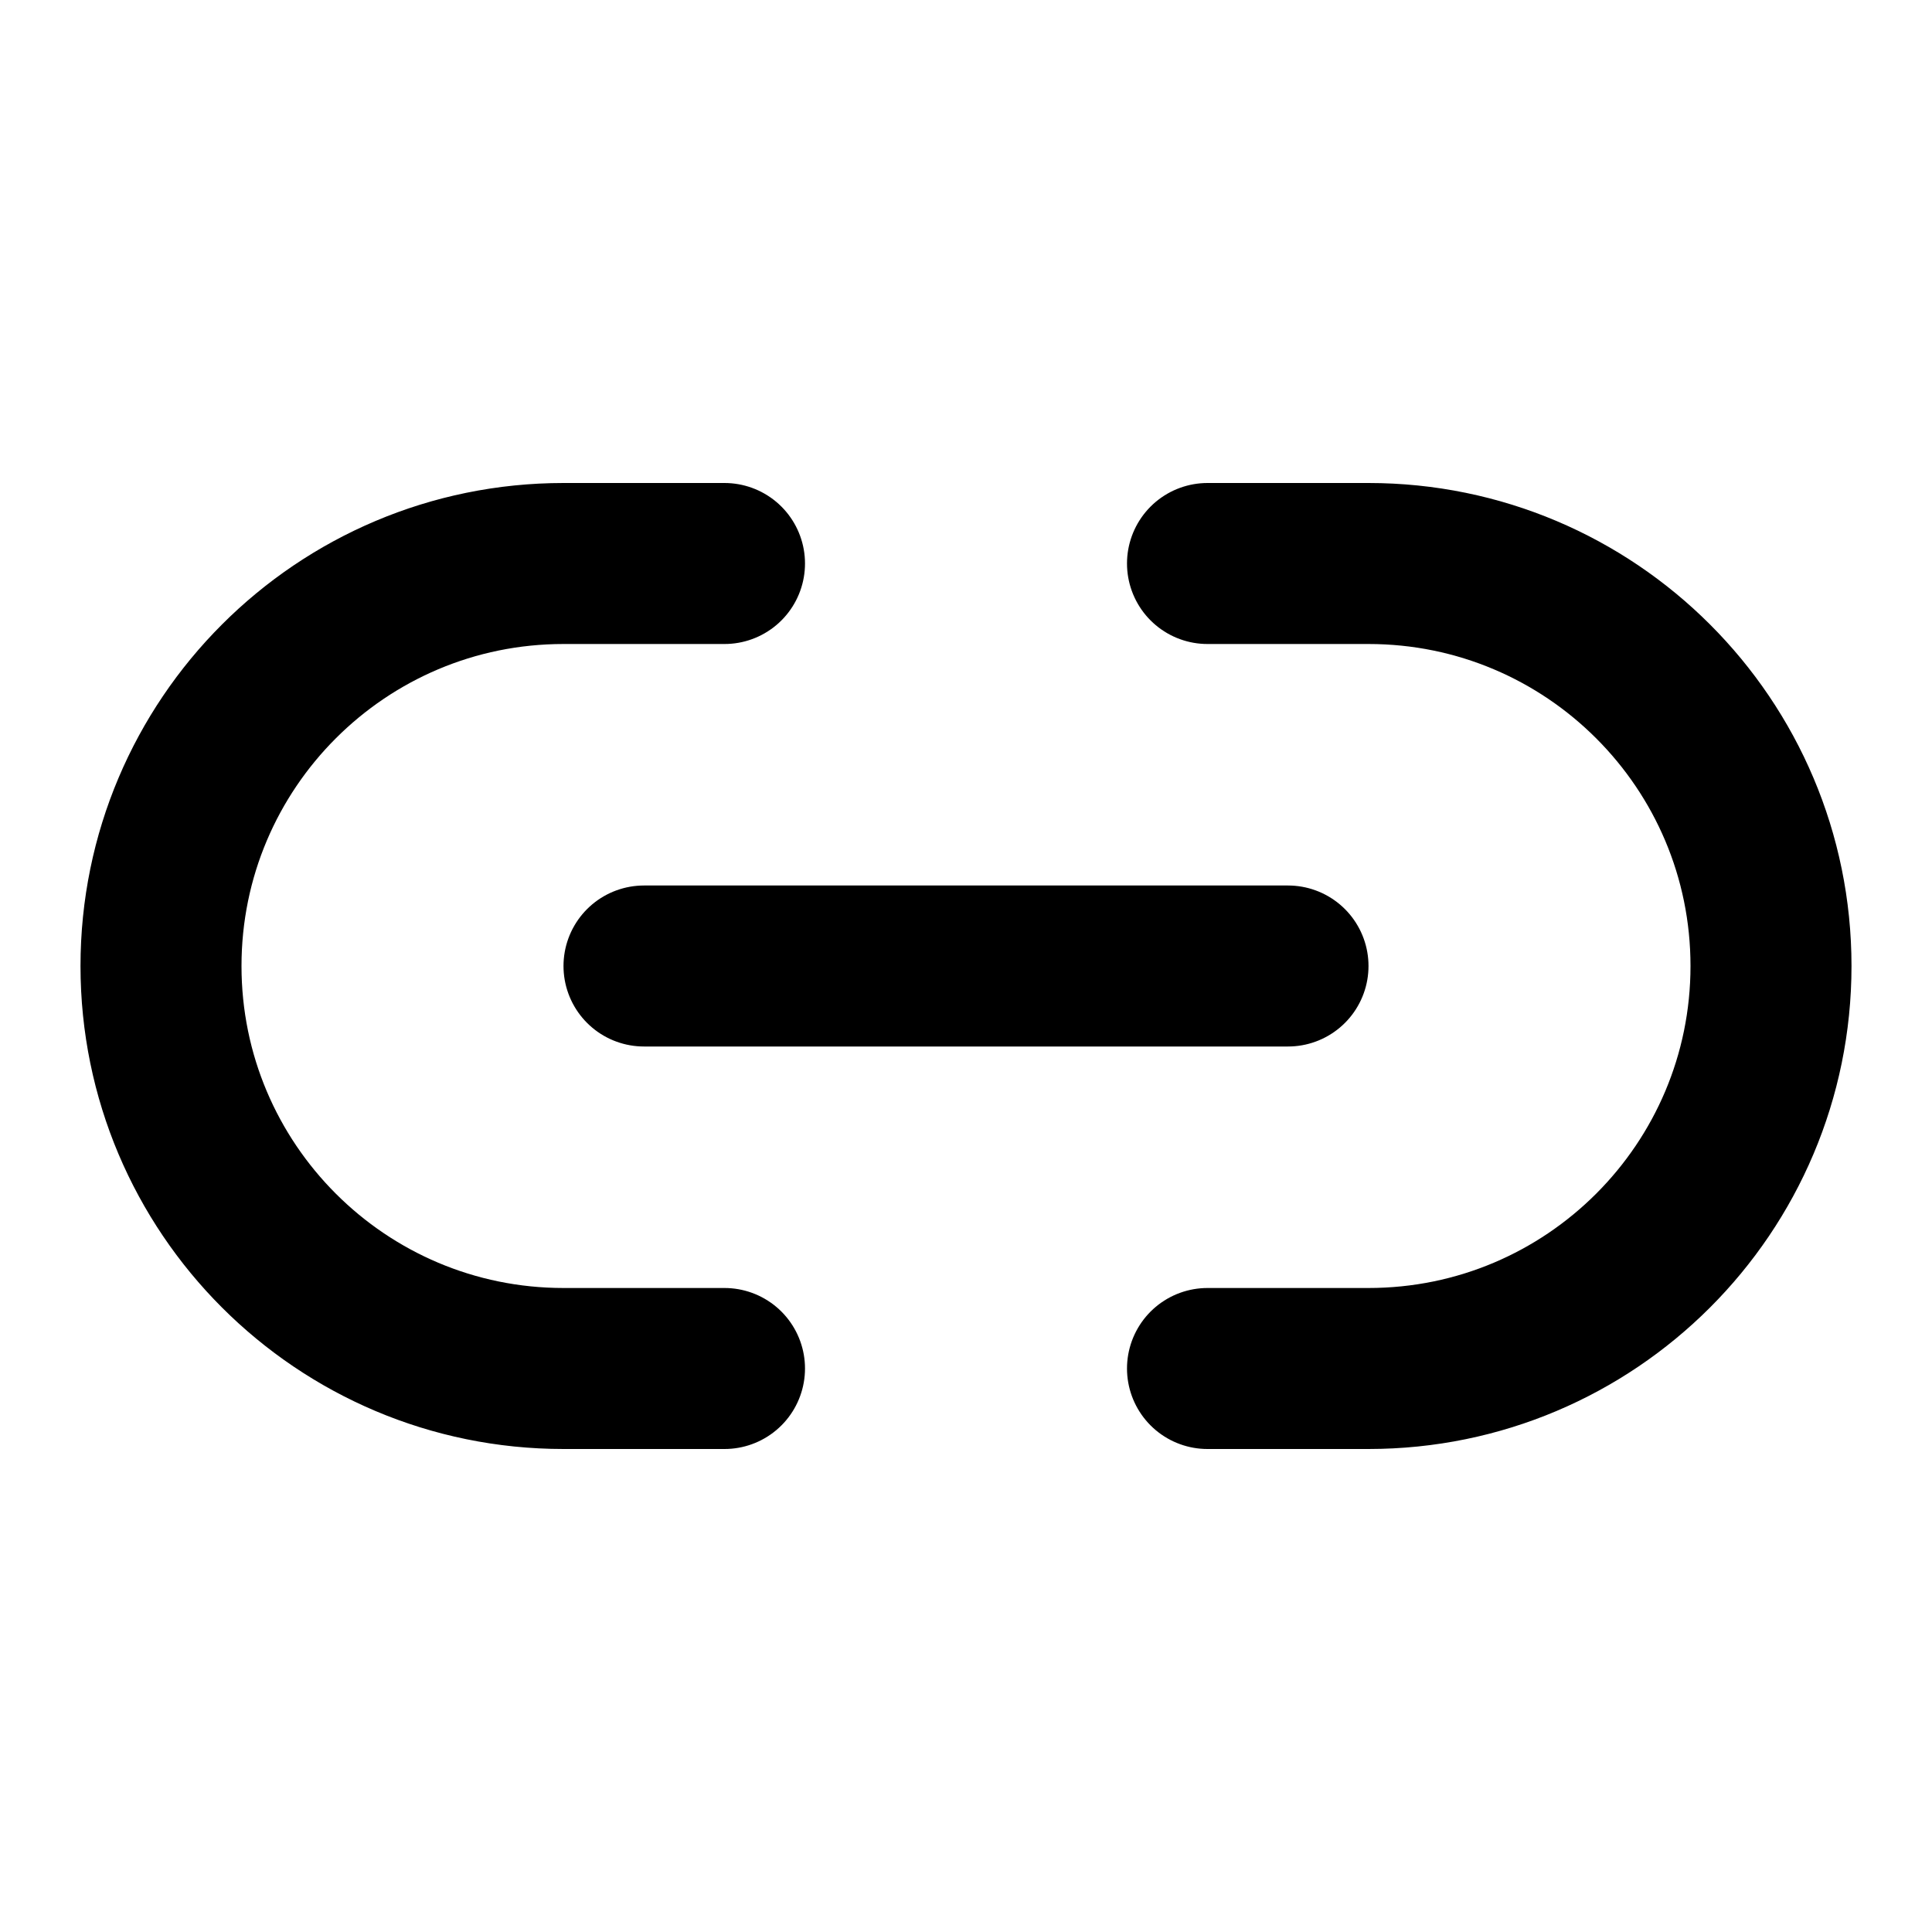
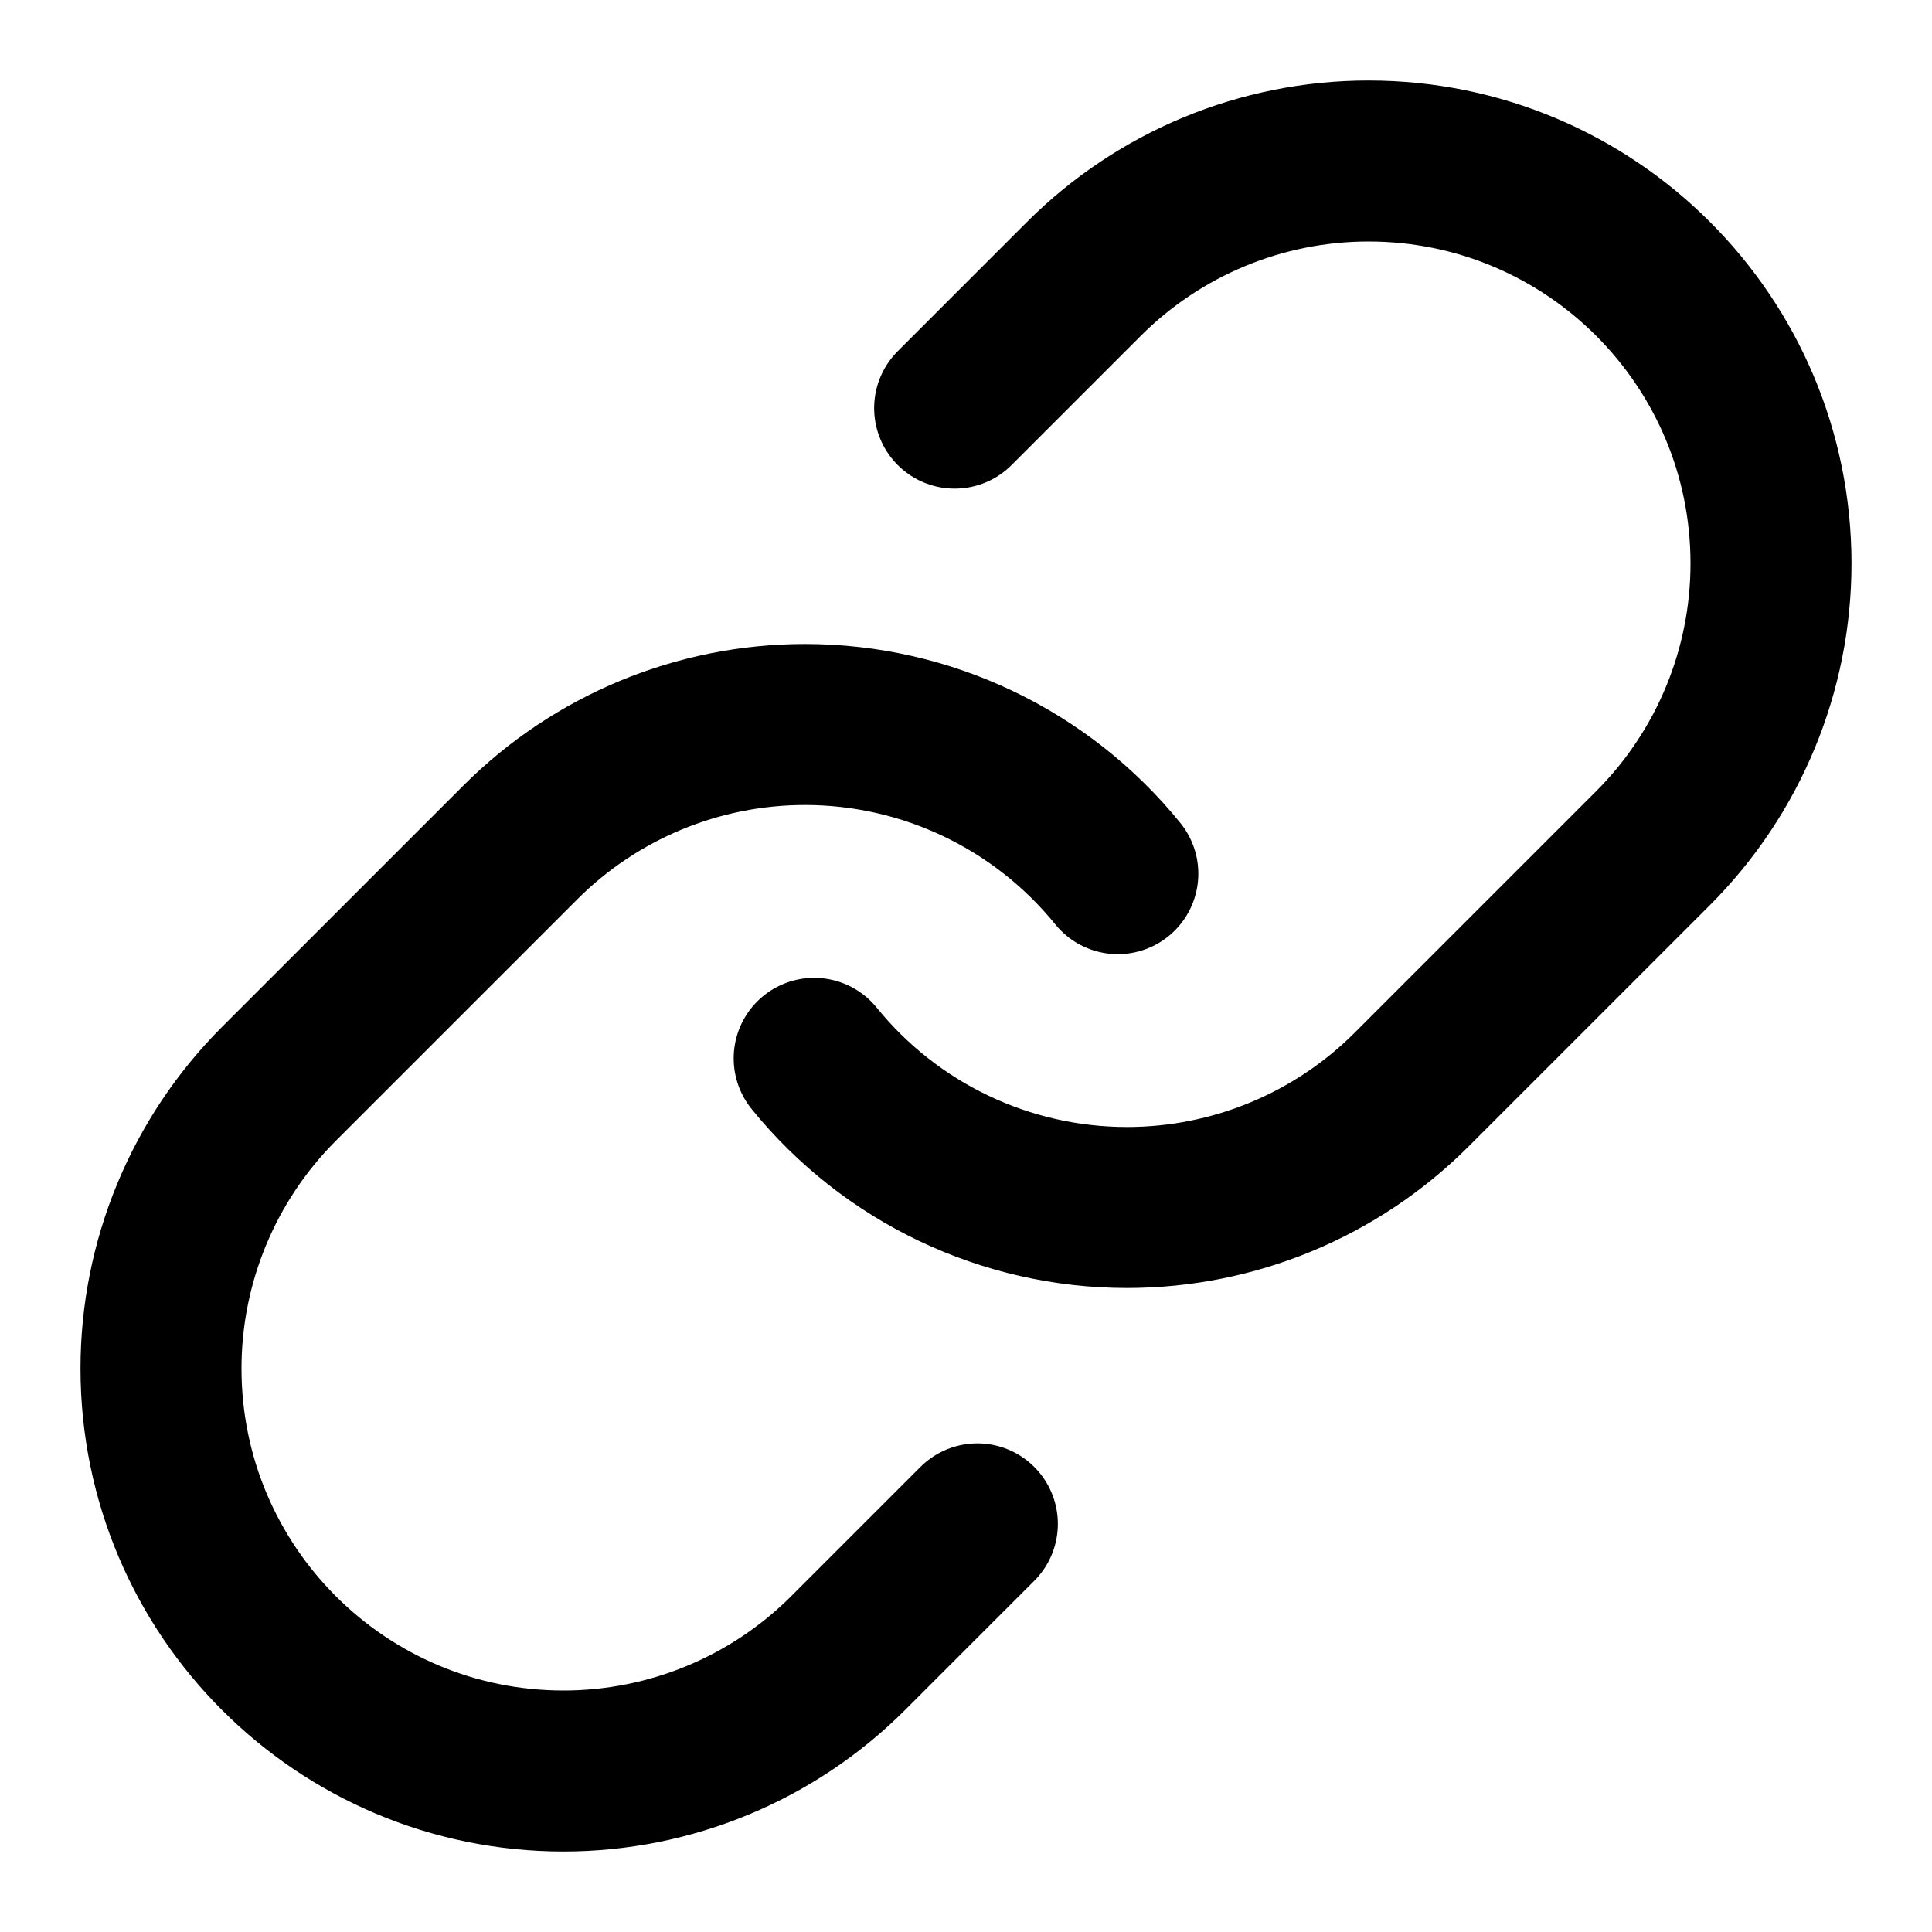
<svg xmlns="http://www.w3.org/2000/svg" width="24" height="24" viewBox="0 0 24 24" fill="none" stroke="currentColor" stroke-width="2" stroke-linecap="round" stroke-linejoin="round">
-   <path d="M9 17H7C4.239 17 2 14.761 2 12C2 9.239 4.239 7 7 7H9M15 7H17C19.761 7 22 9.239 22 12C22 14.761 19.761 17 17 17H15M8 12H16" />
+   <path d="M11.859 5.07L13.464 3.465C14.402 2.527 15.674 2 17 2C19.761 2 22 4.239 22 7C22 8.326 21.473 9.598 20.535 10.536L17.535 13.536C16.598 14.473 15.326 15 14 15C12.492 15 11.064 14.319 10.114 13.147M12.141 18.93L10.536 20.535C9.598 21.473 8.326 22 7 22C4.239 22 2 19.761 2 17C2 15.674 2.527 14.402 3.465 13.464L6.465 10.464C7.402 9.527 8.674 9 10 9C11.508 9 12.936 9.681 13.886 10.853" />
</svg>
